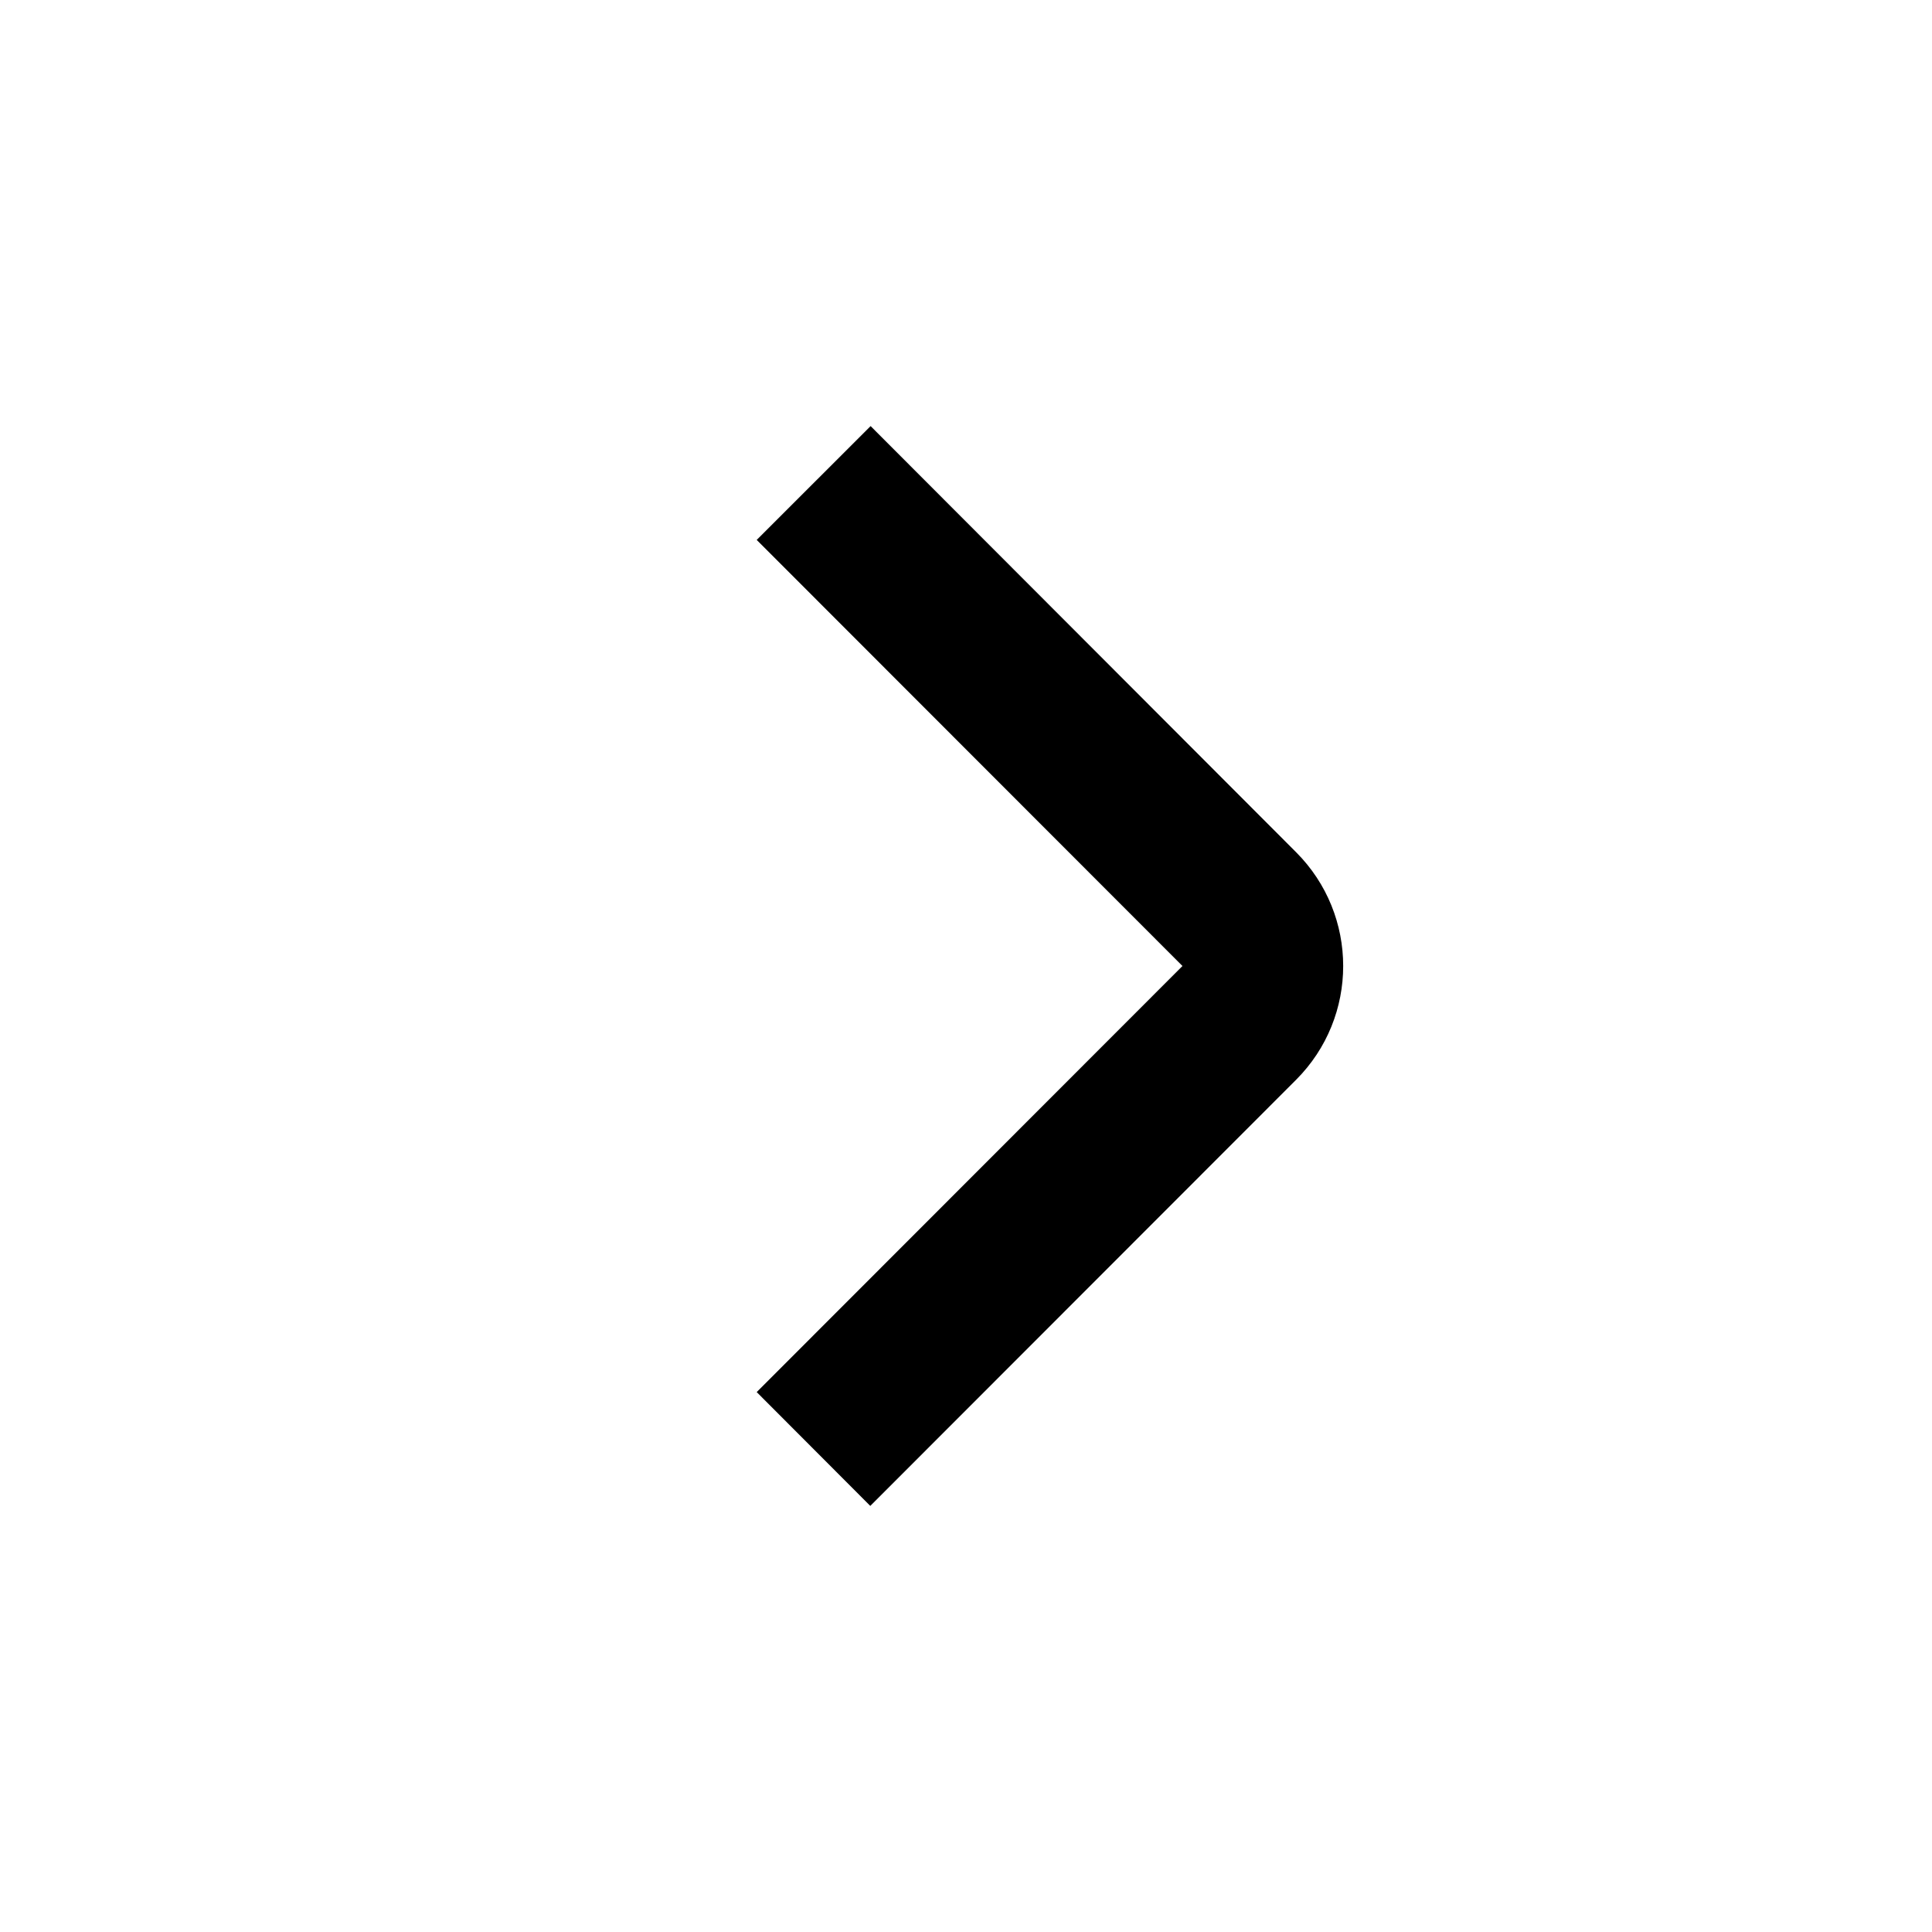
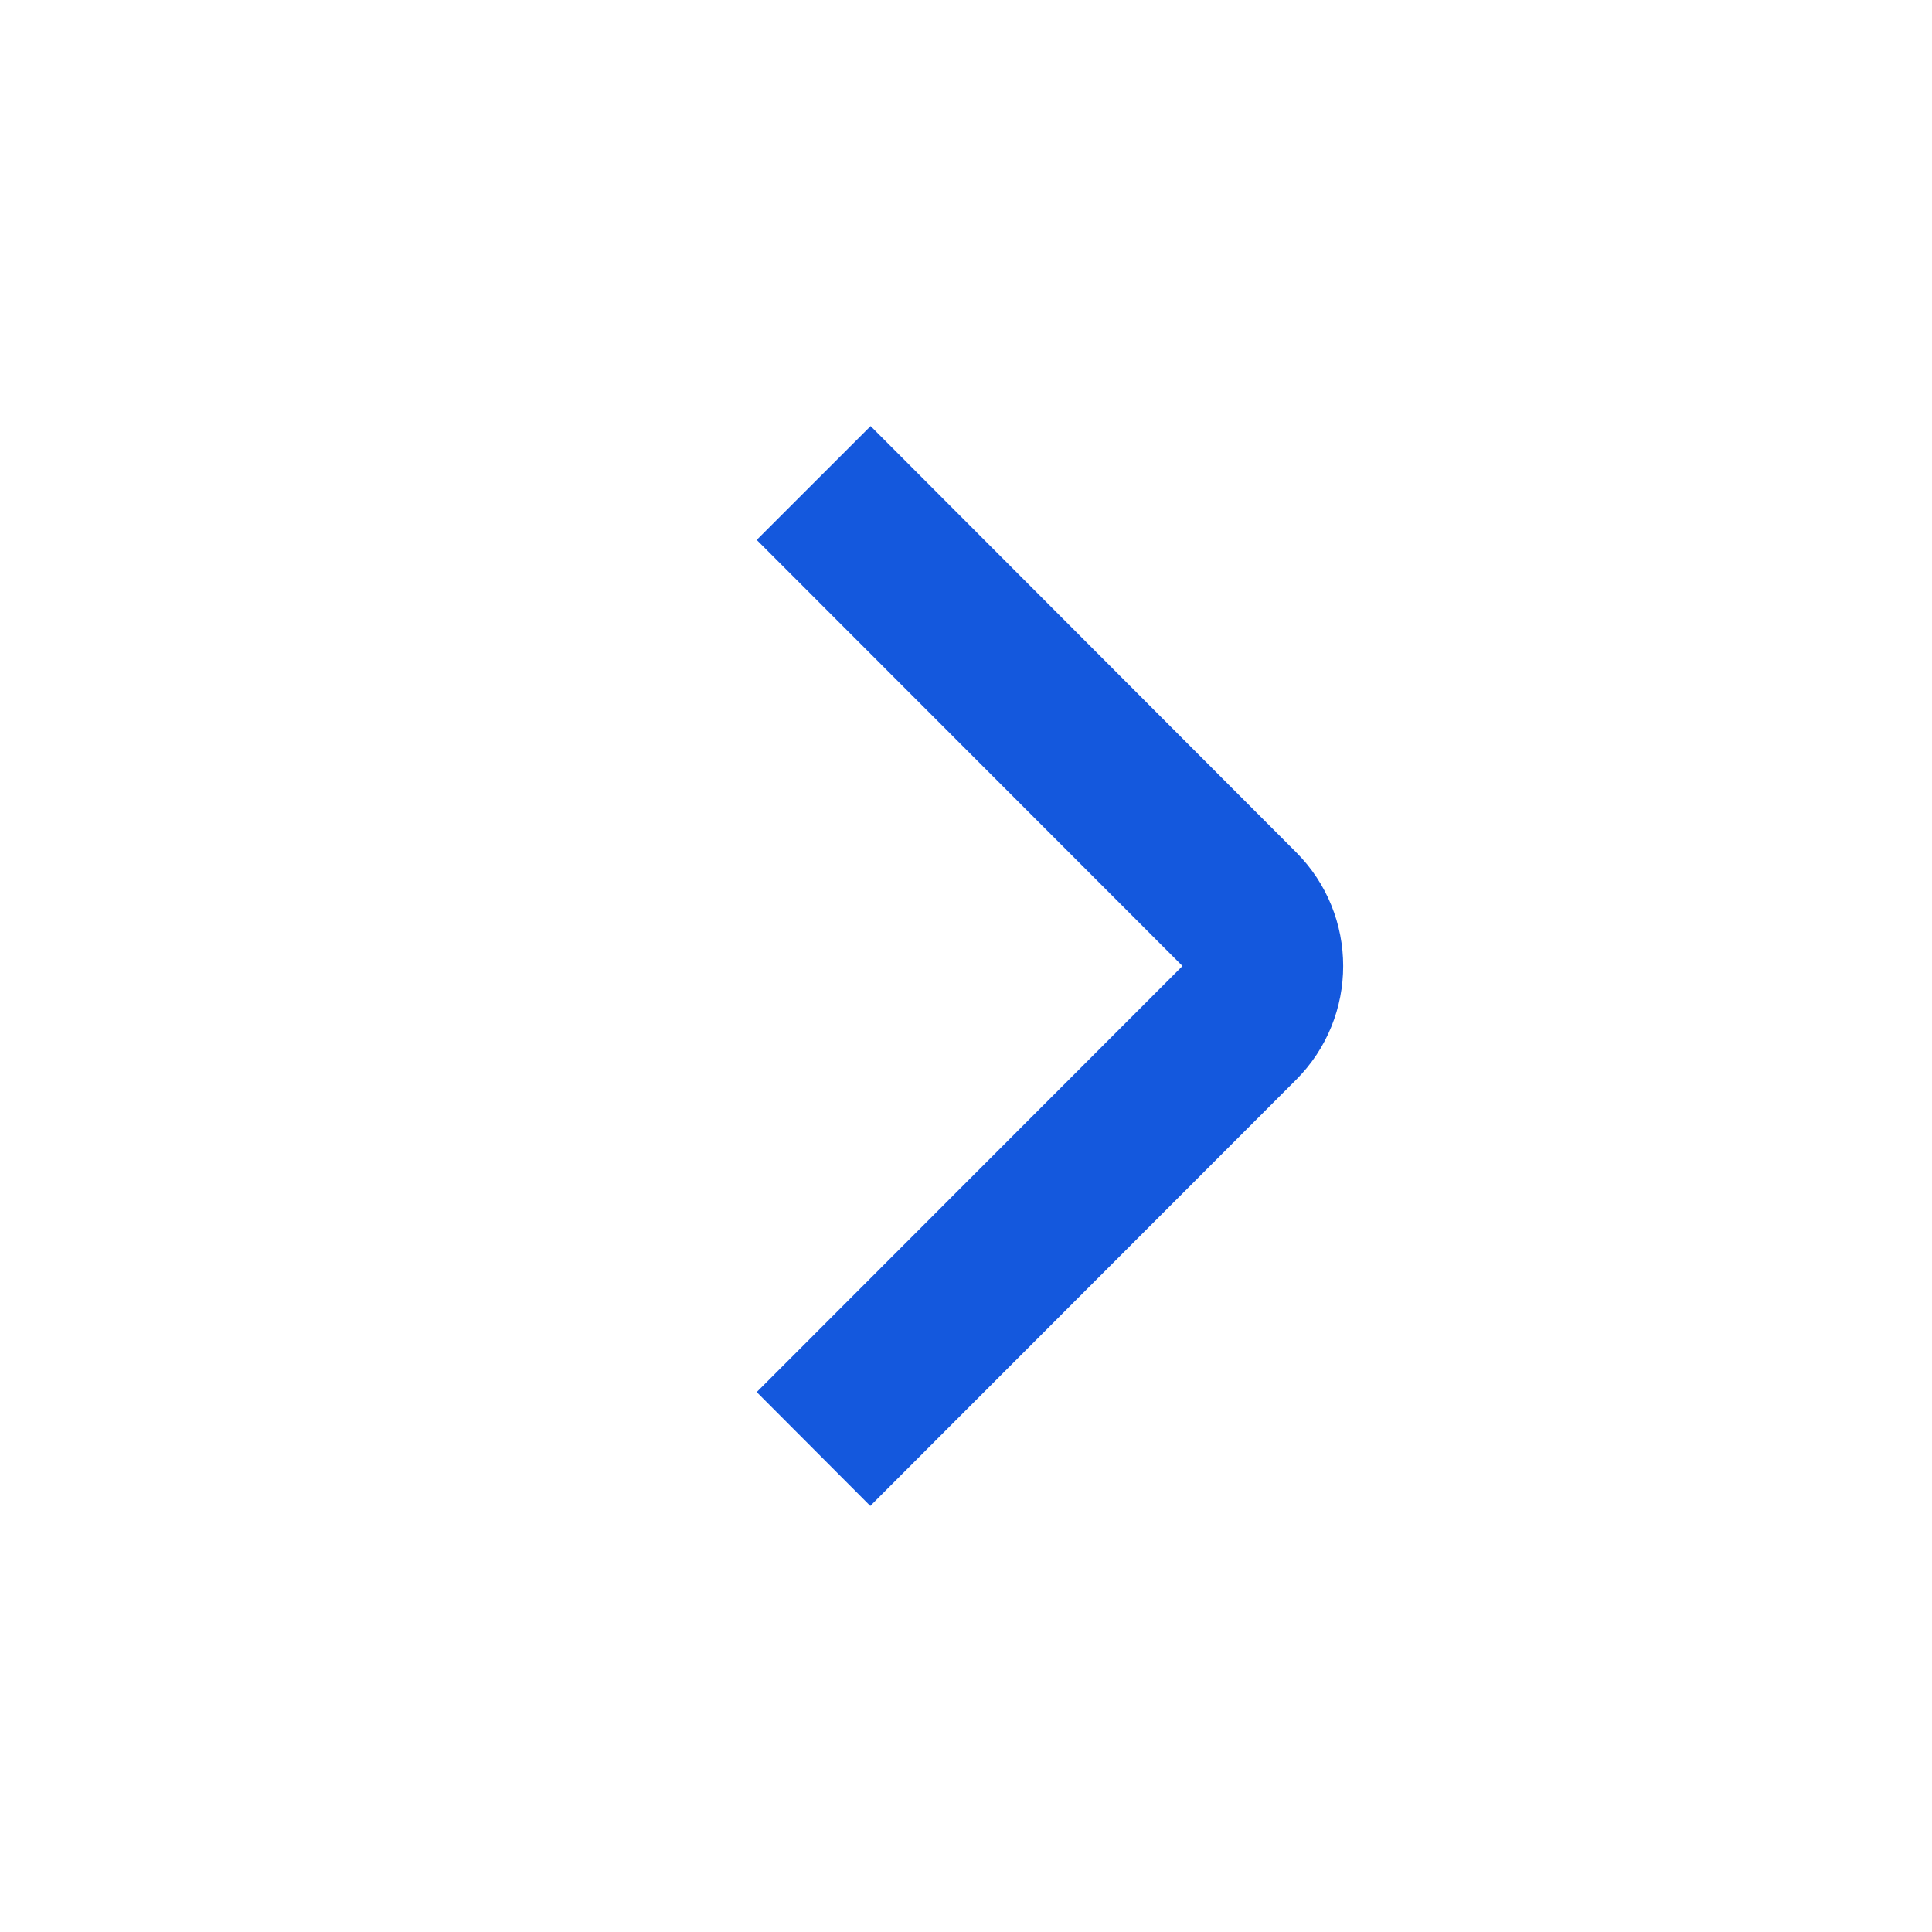
- <svg xmlns="http://www.w3.org/2000/svg" viewBox="0 0 24 24" width="512" height="512">
+ <svg xmlns="http://www.w3.org/2000/svg" viewBox="0 0 24 24" width="512" height="512" fill="#1458dd">
  <g id="_01_align_center" data-name="01 align center">
    <path d="M10.811,18.707,9.4,17.293,14.689,12,9.4,6.707l1.415-1.414L16.1,10.586a2,2,0,0,1,0,2.828Z" />
  </g>
</svg>
